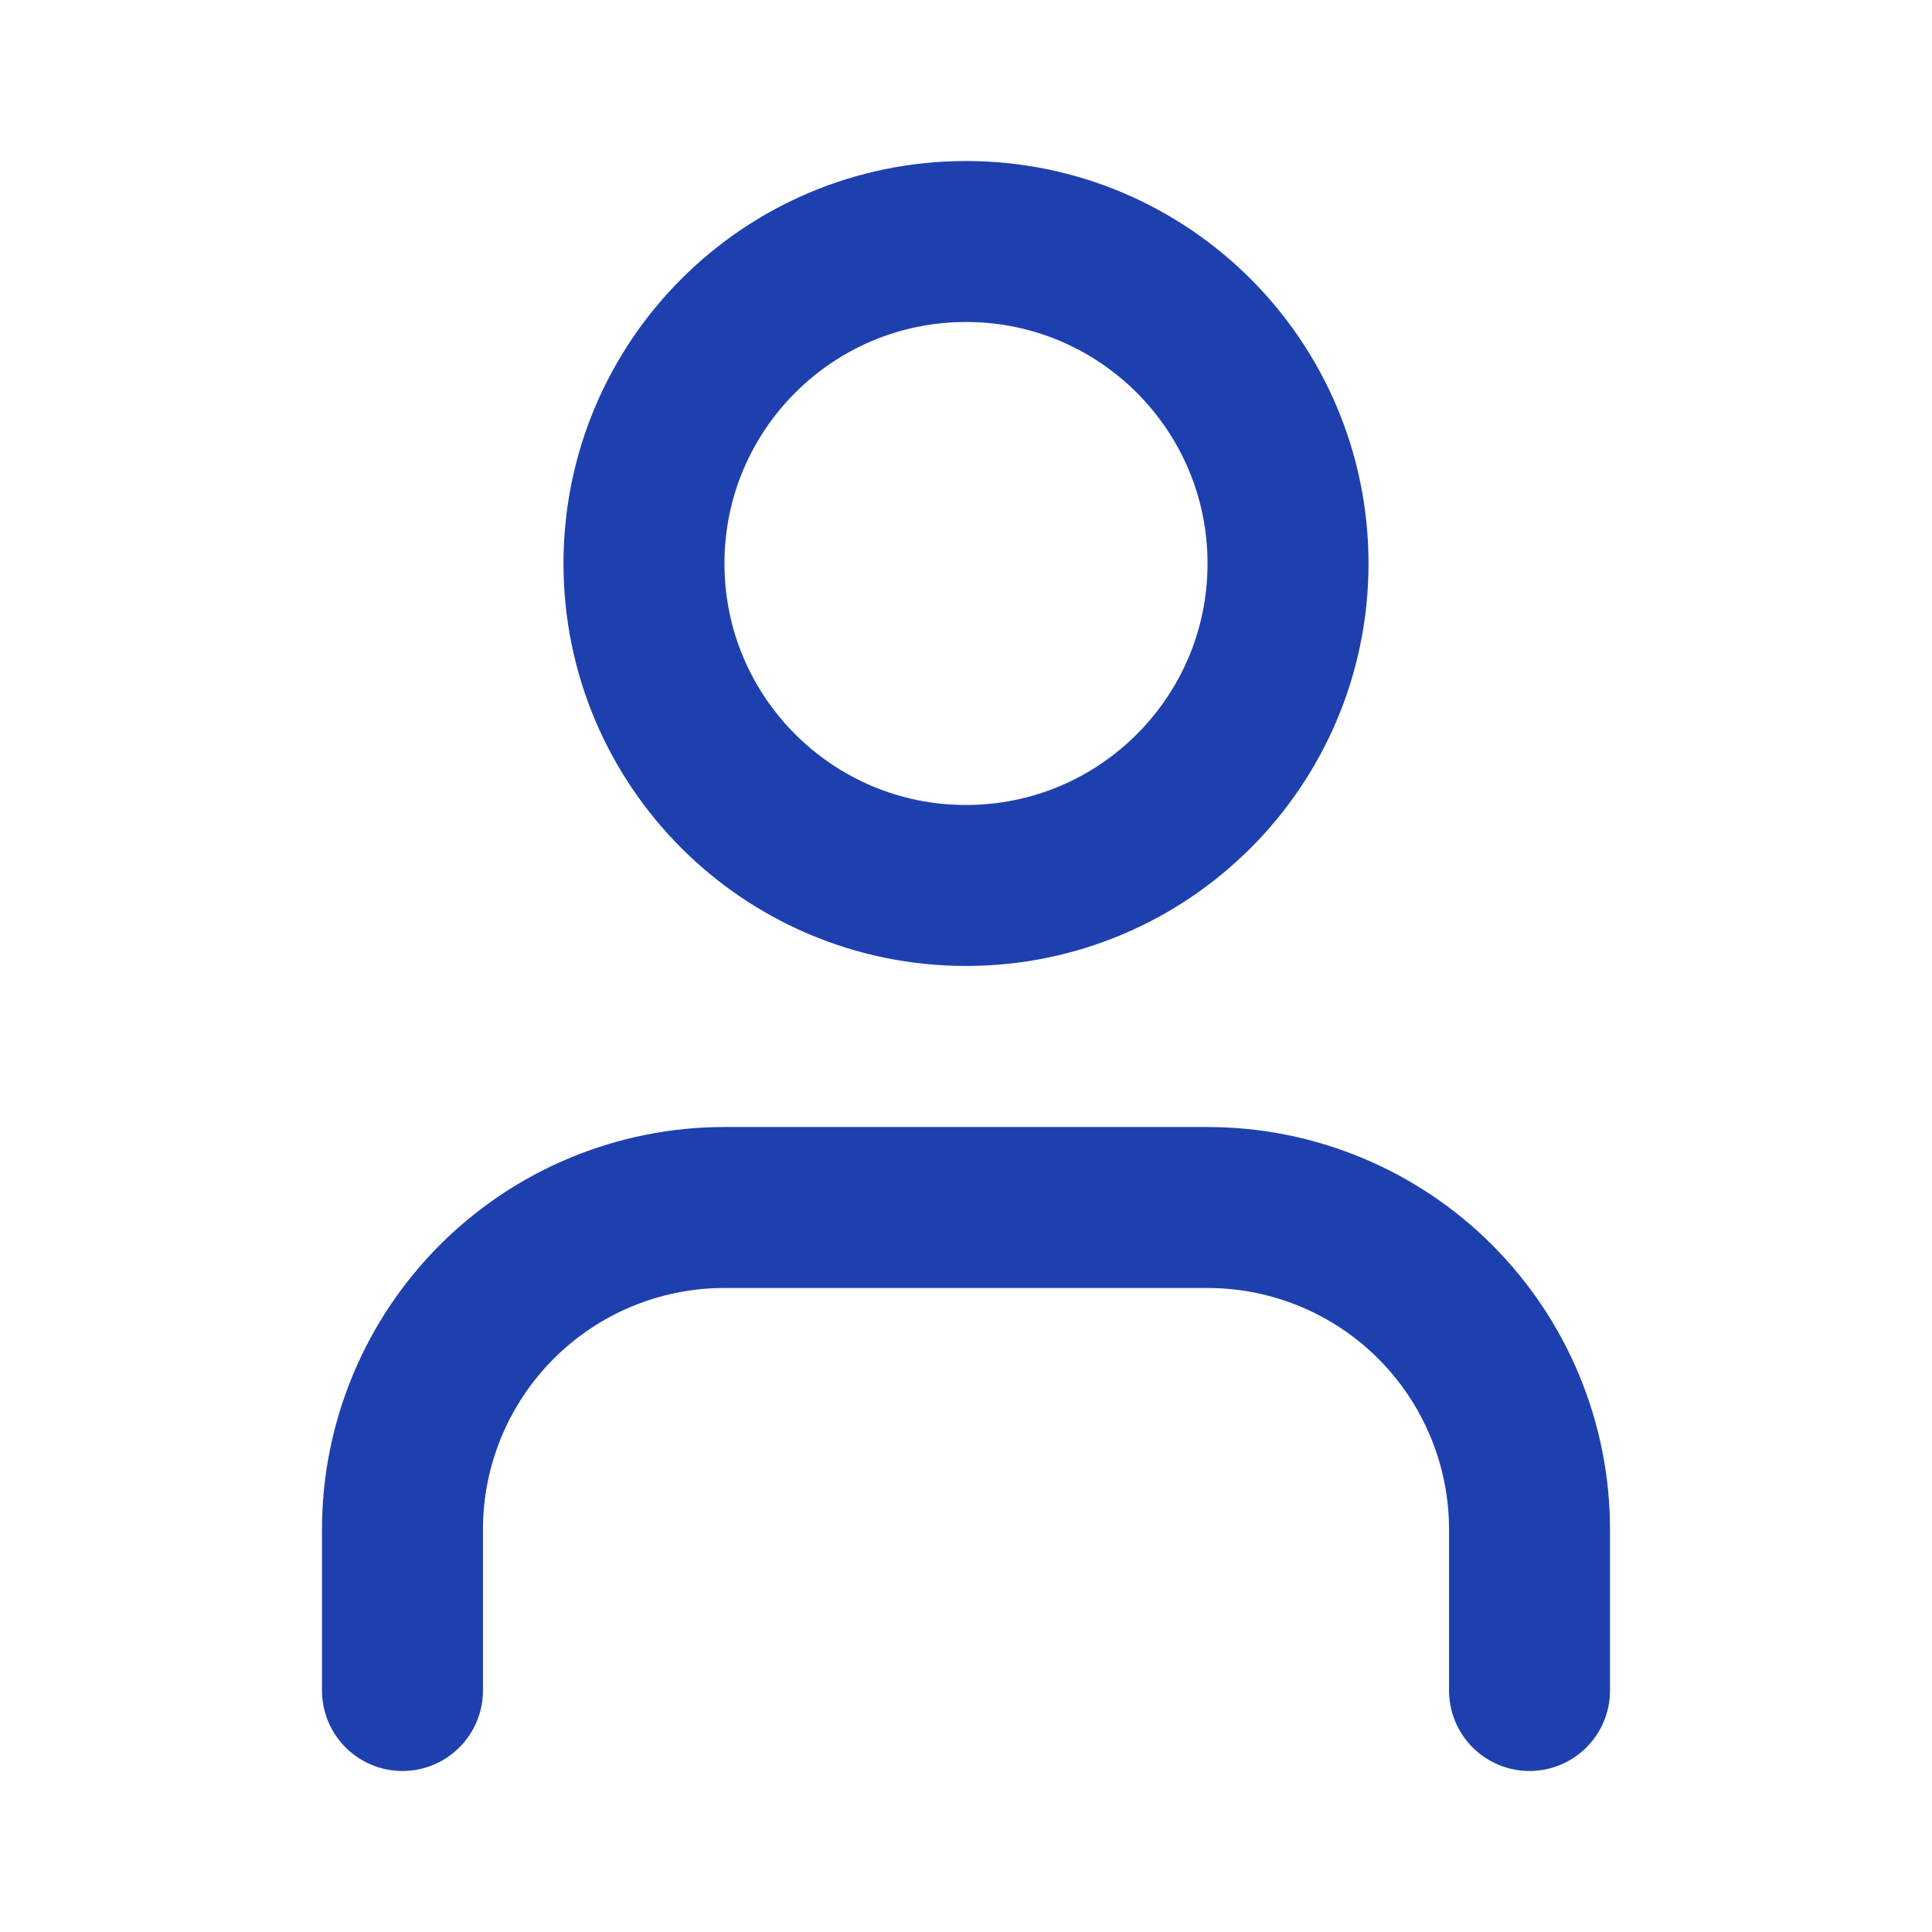
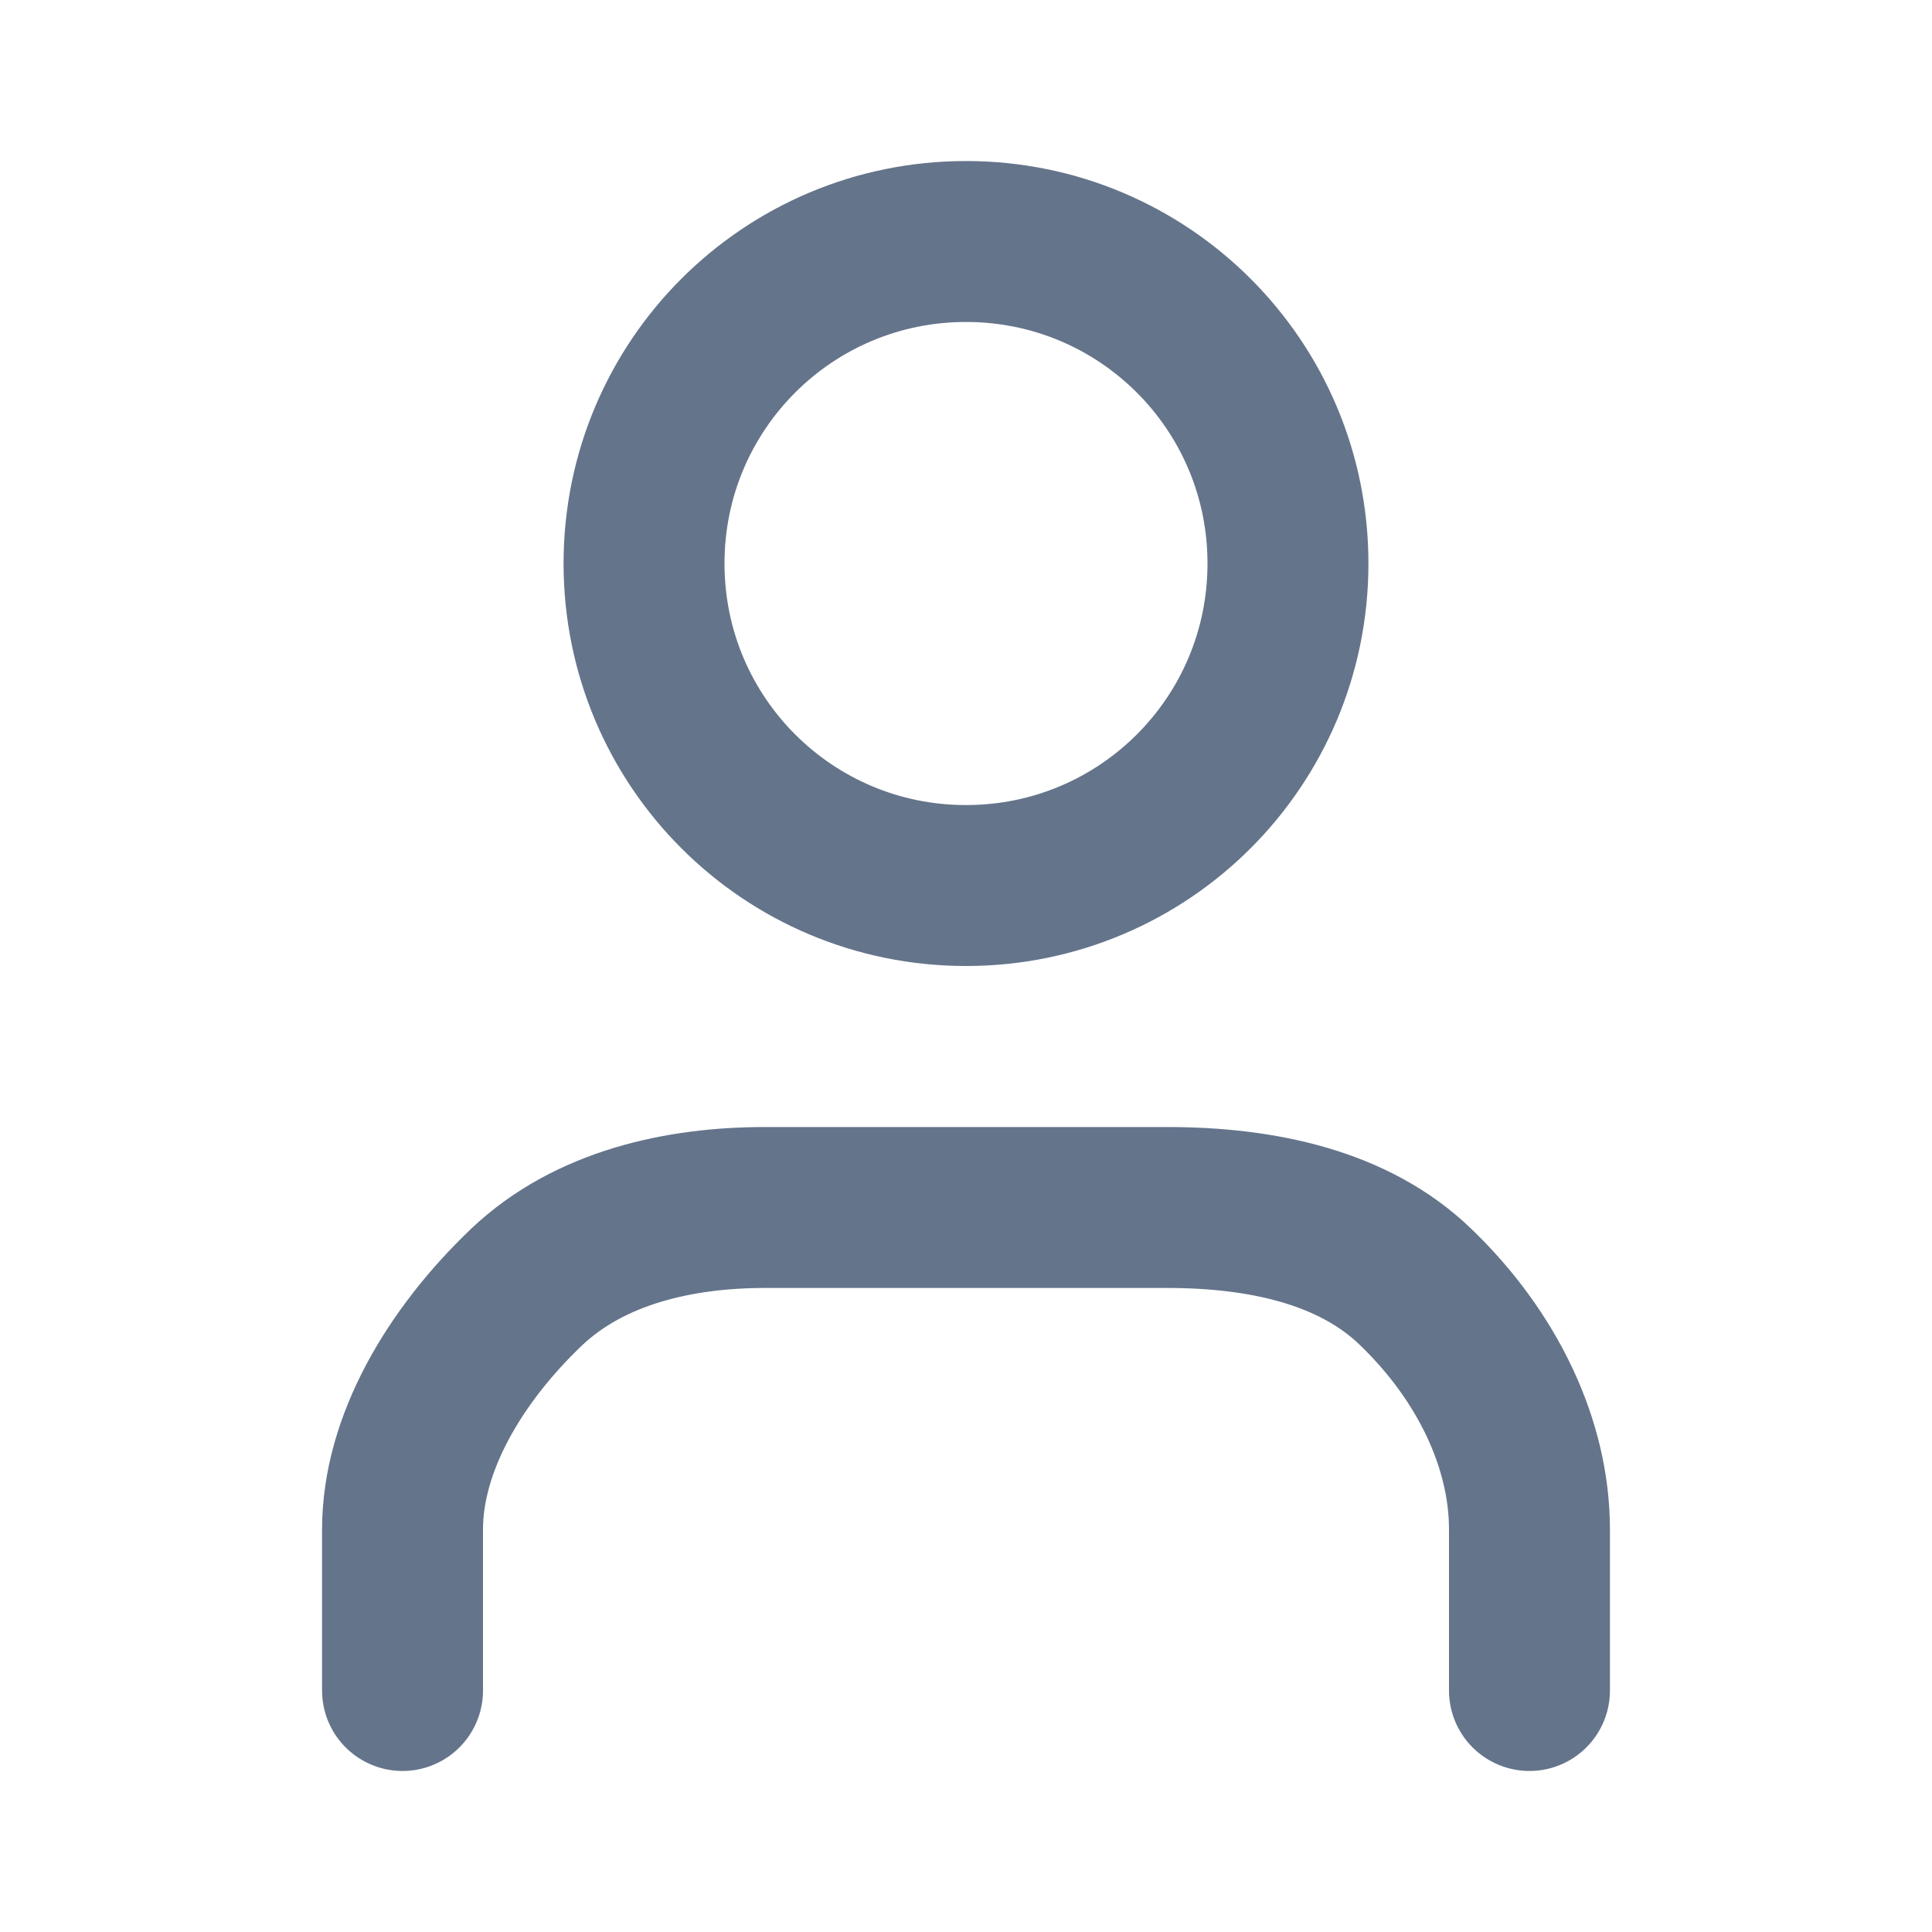
- <svg xmlns="http://www.w3.org/2000/svg" width="22" height="22" viewBox="0 0 22 22" fill="none">
-   <path d="M17.417 19.25V17.417C17.417 16.444 17.03 15.512 16.343 14.824C15.655 14.136 14.722 13.75 13.75 13.75H8.25C7.277 13.75 6.345 14.136 5.657 14.824C4.97 15.512 4.583 16.444 4.583 17.417V19.25" stroke="#1E40AF" stroke-width="1.833" stroke-linecap="round" stroke-linejoin="round" />
-   <path d="M11 10.083C13.025 10.083 14.667 8.442 14.667 6.417C14.667 4.392 13.025 2.75 11 2.75C8.975 2.75 7.333 4.392 7.333 6.417C7.333 8.442 8.975 10.083 11 10.083Z" stroke="#1E40AF" stroke-width="1.833" stroke-linecap="round" stroke-linejoin="round" />
+ <svg xmlns="http://www.w3.org/2000/svg" width="20" height="20" viewBox="0 0 20 20" fill="none">
+   <path d="M15.833 17.5V15.833C15.833 14.945 15.395 14.034 14.654 13.322C14.014 12.703 13.062 12.5 12.083 12.5H7.917C7.039 12.5 6.107 12.703 5.453 13.322C4.706 14.034 4.167 14.945 4.167 15.833V17.5" stroke="#64748B" stroke-width="1.666" stroke-linecap="round" stroke-linejoin="round" />
+   <path d="M10 9.167C11.843 9.167 13.333 7.678 13.333 5.833C13.333 3.989 11.843 2.5 10 2.5C8.157 2.5 6.667 3.989 6.667 5.833C6.667 7.678 8.157 9.167 10 9.167Z" stroke="#64748B" stroke-width="1.666" stroke-linecap="round" stroke-linejoin="round" />
</svg>
